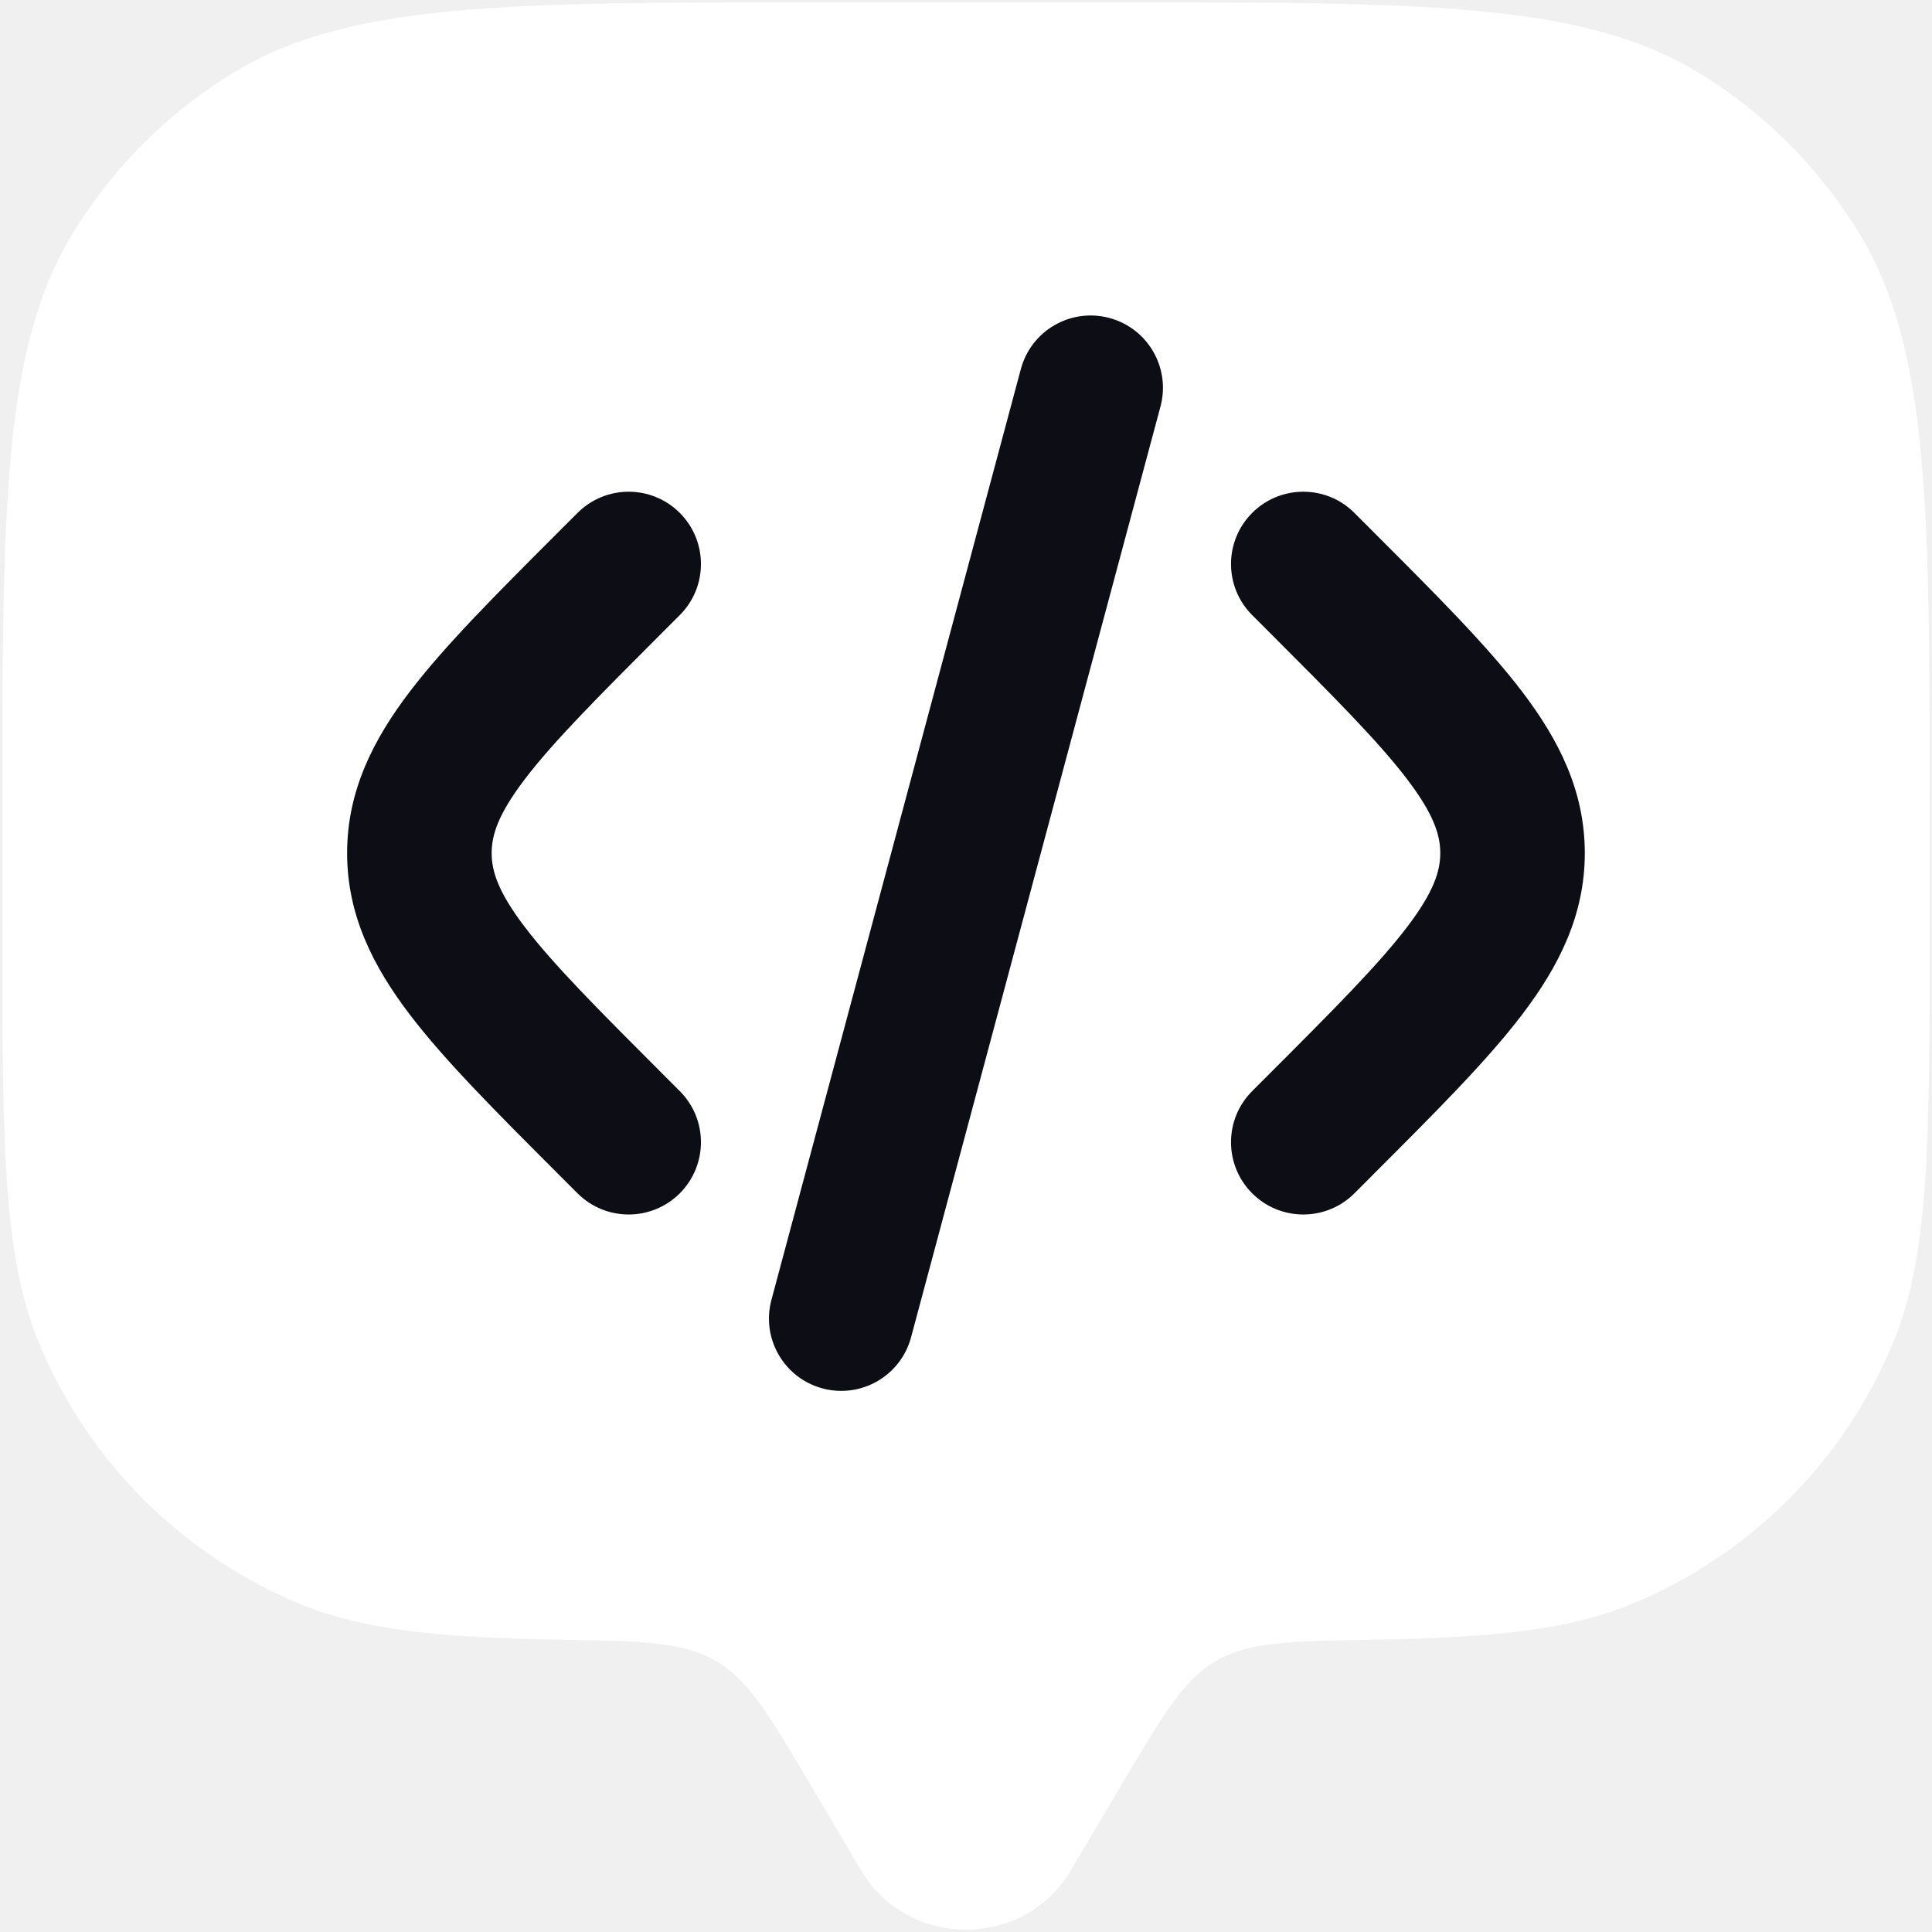
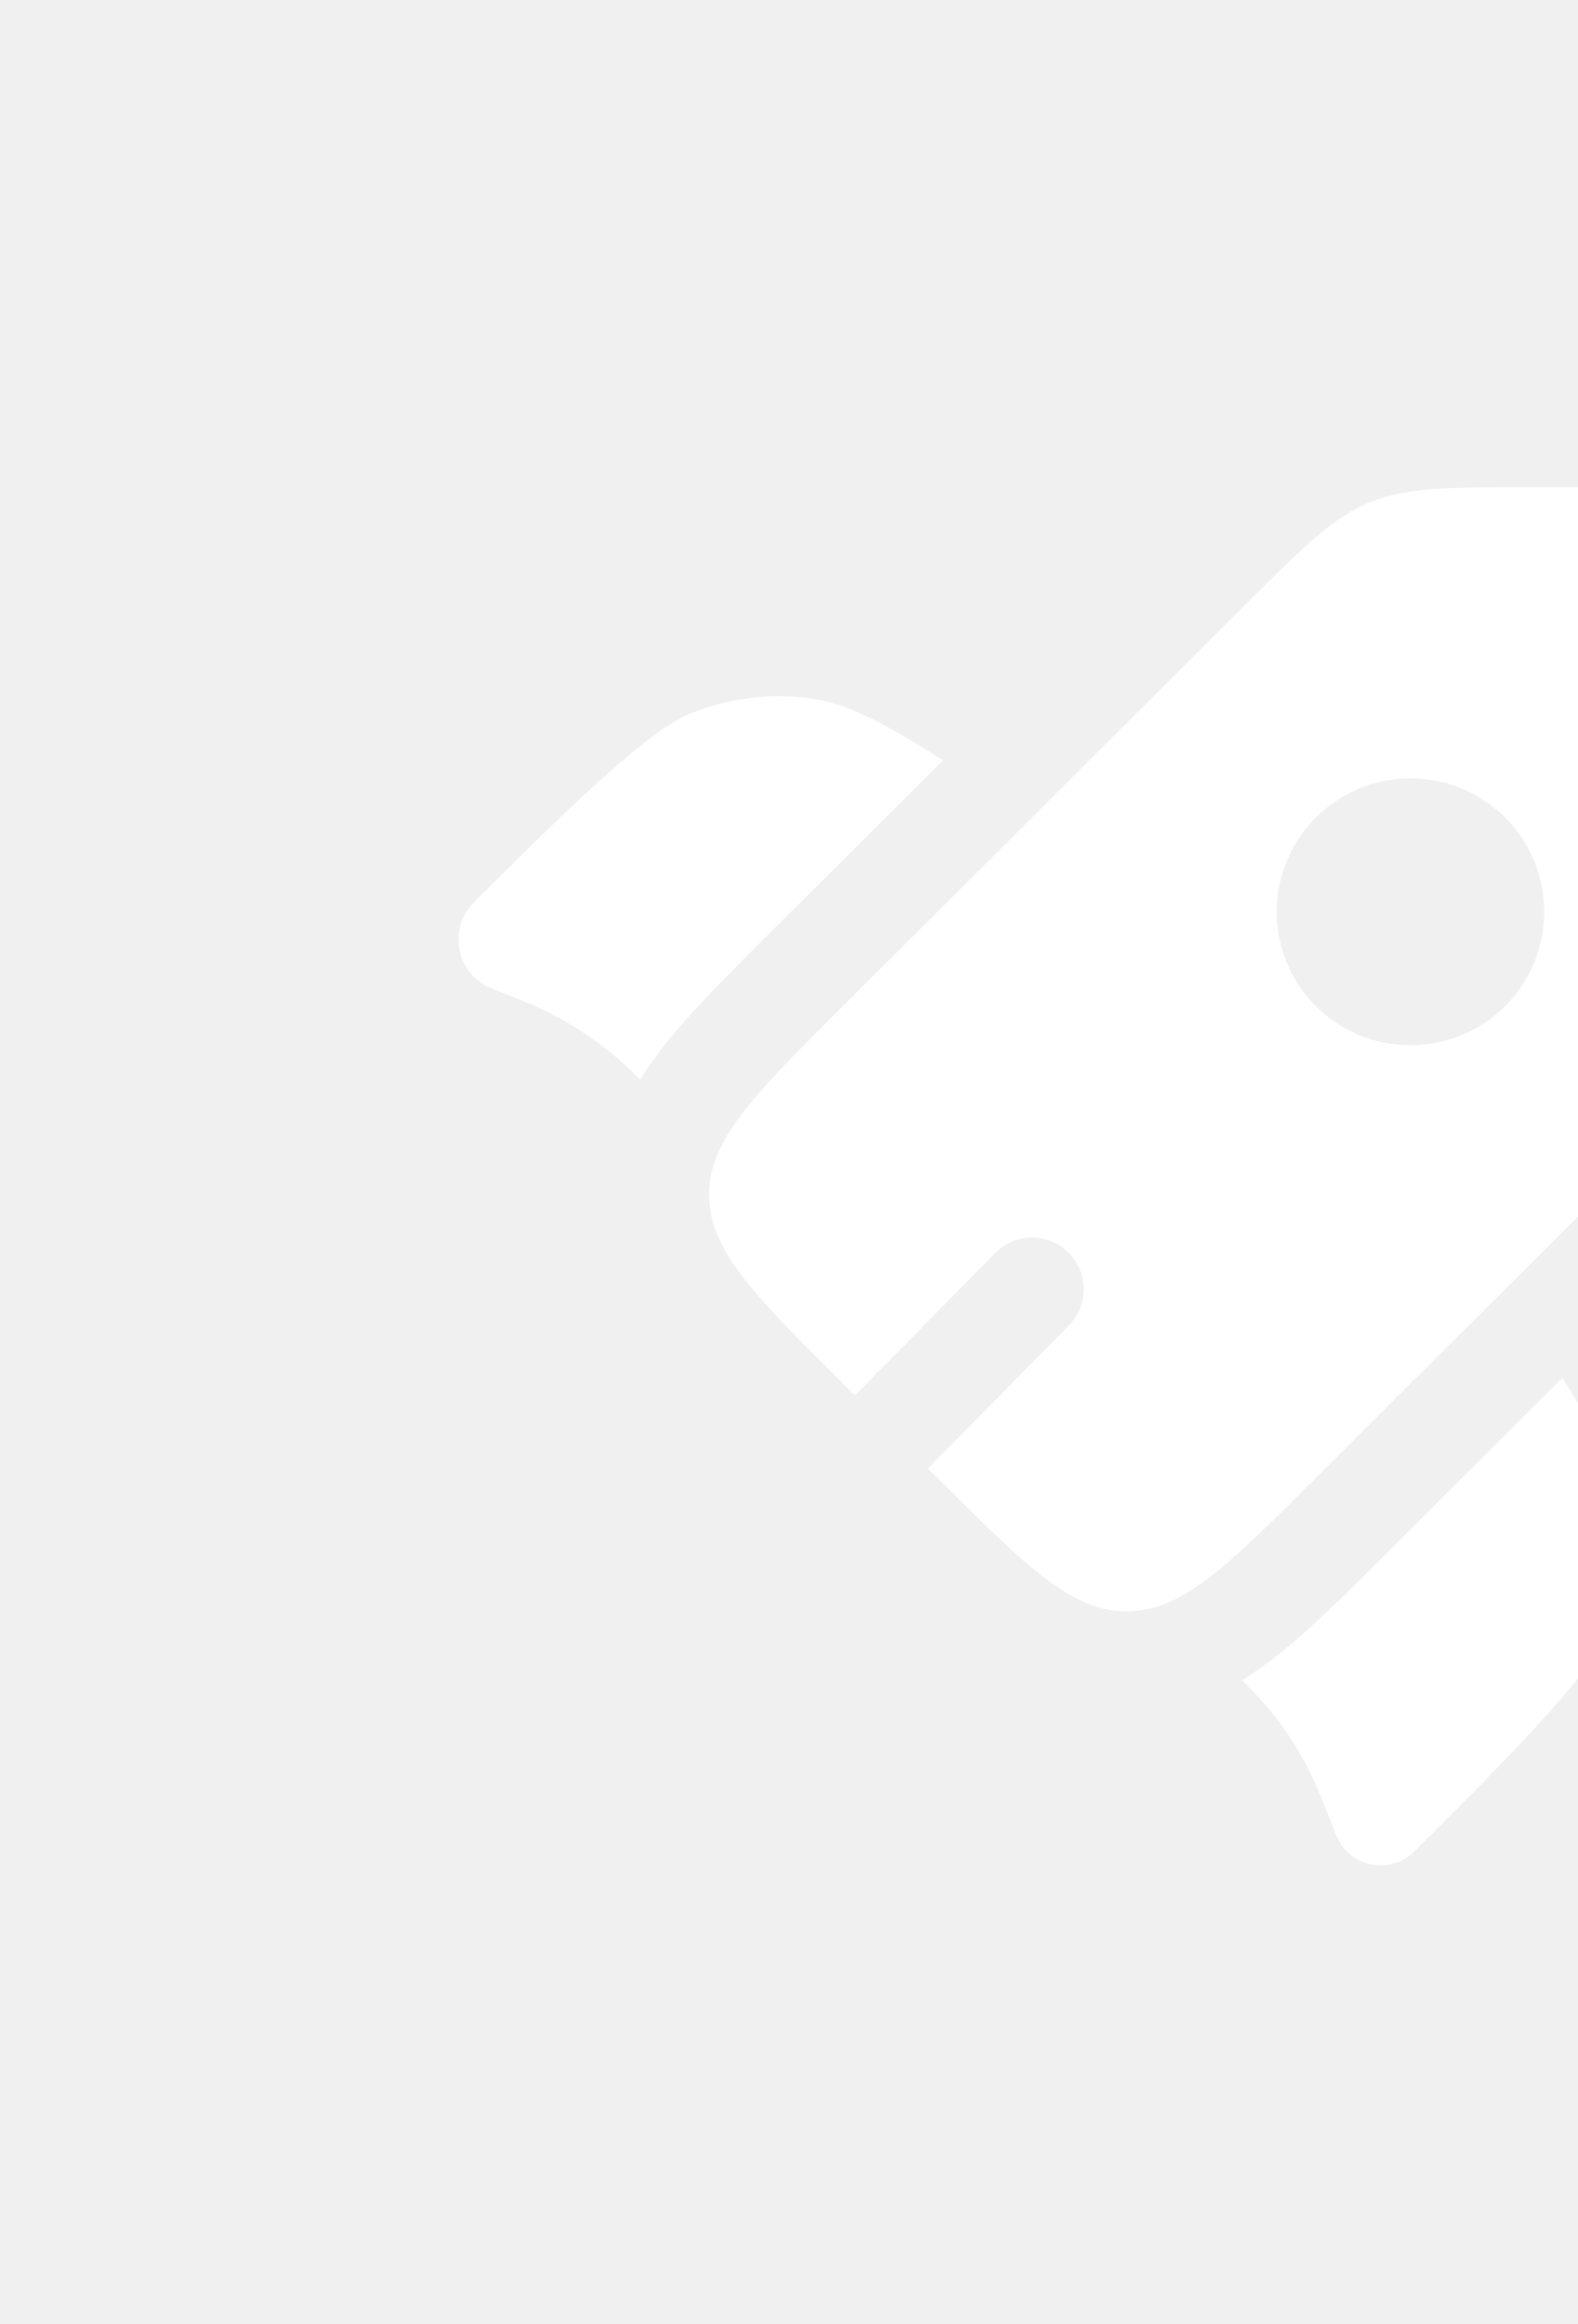
- <svg xmlns="http://www.w3.org/2000/svg" width="48" height="48" viewBox="0 0 48 48" fill="none">
-   <path d="M27.899 44.282L26.601 46.475C25.445 48.429 22.555 48.429 21.398 46.475L20.1 44.282C19.093 42.581 18.59 41.731 17.781 41.261C16.973 40.79 15.955 40.773 13.919 40.738C10.914 40.686 9.028 40.502 7.448 39.847C4.514 38.632 2.184 36.301 0.969 33.368C0.058 31.168 0.058 28.38 0.058 22.802V20.407C0.058 12.57 0.058 8.652 1.822 5.773C2.809 4.162 4.163 2.808 5.774 1.821C8.652 0.057 12.571 0.057 20.408 0.057H27.591C35.428 0.057 39.347 0.057 42.225 1.821C43.836 2.808 45.191 4.162 46.178 5.773C47.942 8.652 47.942 12.57 47.942 20.407V22.802C47.942 28.38 47.942 31.168 47.031 33.368C45.816 36.301 43.485 38.632 40.552 39.847C38.971 40.502 37.086 40.686 34.08 40.738C32.044 40.773 31.026 40.79 30.218 41.261C29.409 41.731 28.906 42.581 27.899 44.282Z" fill="white" />
-   <path fill-rule="evenodd" clip-rule="evenodd" d="M31.11 12.743C31.811 12.041 32.948 12.041 33.65 12.743L34.06 13.153C34.09 13.183 34.119 13.212 34.148 13.242C35.669 14.763 36.938 16.031 37.809 17.173C38.729 18.379 39.374 19.653 39.374 21.195C39.374 22.737 38.729 24.011 37.809 25.217C36.938 26.359 35.669 27.628 34.148 29.149L33.65 29.648C32.948 30.349 31.811 30.349 31.11 29.648C30.409 28.946 30.409 27.809 31.11 27.108L31.521 26.697C33.153 25.065 34.246 23.966 34.954 23.038C35.63 22.152 35.783 21.636 35.783 21.195C35.783 20.754 35.63 20.238 34.954 19.352C34.246 18.424 33.153 17.325 31.521 15.693L31.11 15.282C30.409 14.581 30.409 13.444 31.11 12.743Z" fill="#0D0E15" />
-   <path fill-rule="evenodd" clip-rule="evenodd" d="M27.562 7.9C28.52 8.156 29.088 9.141 28.832 10.099L22.635 33.225C22.378 34.183 21.394 34.751 20.436 34.495C19.478 34.238 18.909 33.253 19.166 32.295L25.363 9.169C25.619 8.211 26.604 7.643 27.562 7.9Z" fill="#0D0E15" />
-   <path fill-rule="evenodd" clip-rule="evenodd" d="M16.889 12.743C16.187 12.041 15.05 12.041 14.349 12.743L13.938 13.153C13.909 13.183 13.88 13.212 13.85 13.242C12.329 14.763 11.061 16.031 10.189 17.173C9.269 18.379 8.624 19.653 8.624 21.195C8.624 22.737 9.269 24.011 10.189 25.217C11.061 26.359 12.329 27.628 13.85 29.149L14.349 29.648C15.05 30.349 16.187 30.349 16.889 29.648C17.59 28.946 17.59 27.809 16.889 27.108L16.478 26.697C14.846 25.065 13.752 23.966 13.044 23.038C12.368 22.152 12.215 21.636 12.215 21.195C12.215 20.754 12.368 20.238 13.044 19.352C13.752 18.424 14.846 17.325 16.478 15.693L16.889 15.282C17.59 14.581 17.59 13.444 16.889 12.743Z" fill="#0D0E15" />
+ <svg xmlns="http://www.w3.org/2000/svg" width="55" height="81" viewBox="0 0 55 81" fill="none">
+   <path d="M32.878 26.499L26.77 32.588C25.648 33.707 24.618 34.734 23.805 35.662C23.282 36.258 22.76 36.91 22.318 37.631L22.259 37.572C22.146 37.459 22.089 37.403 22.032 37.348C20.971 36.318 19.722 35.499 18.353 34.935C18.28 34.905 18.206 34.875 18.057 34.816L17.148 34.456C15.916 33.968 15.588 32.382 16.525 31.447C19.215 28.765 22.445 25.545 24.004 24.898C25.379 24.328 26.864 24.138 28.296 24.35C29.609 24.544 30.85 25.218 32.878 26.499Z" fill="white" />
+   <path d="M43.307 58.56C43.799 59.06 44.126 59.413 44.421 59.79C44.811 60.287 45.16 60.816 45.464 61.37C45.806 61.993 46.071 62.659 46.602 63.992C47.035 65.076 48.471 65.363 49.306 64.531L49.507 64.33C52.197 61.648 55.427 58.428 56.076 56.873C56.648 55.503 56.839 54.022 56.626 52.594C56.432 51.286 55.756 50.048 54.471 48.027L48.343 54.137C47.195 55.282 46.143 56.331 45.191 57.153C44.62 57.646 43.996 58.139 43.307 58.56Z" fill="white" />
+   <path fill-rule="evenodd" clip-rule="evenodd" d="M45.876 51.51L59.918 37.51C61.94 35.494 62.951 34.486 63.483 33.204C64.016 31.922 64.016 30.497 64.016 27.645V26.283C64.016 21.899 64.016 19.706 62.65 18.345C61.284 16.982 59.085 16.982 54.688 16.982H53.321C50.461 16.982 49.032 16.982 47.746 17.513C46.46 18.044 45.449 19.052 43.427 21.069L29.385 35.068C27.022 37.424 25.557 38.885 24.99 40.296C24.81 40.741 24.721 41.182 24.721 41.645C24.721 43.571 26.276 45.121 29.385 48.221L29.803 48.638L34.699 43.669C35.397 42.961 36.537 42.952 37.246 43.65C37.954 44.349 37.963 45.489 37.265 46.198L32.354 51.181L32.683 51.51C35.793 54.61 37.348 56.16 39.28 56.16C39.706 56.16 40.115 56.084 40.526 55.933C41.975 55.399 43.454 53.925 45.876 51.51ZM52.473 35.069C50.651 36.885 47.698 36.885 45.876 35.069C44.055 33.253 44.055 30.309 45.876 28.492C47.698 26.676 50.651 26.676 52.473 28.492C54.294 30.309 54.294 33.253 52.473 35.069Z" fill="white" />
</svg>
